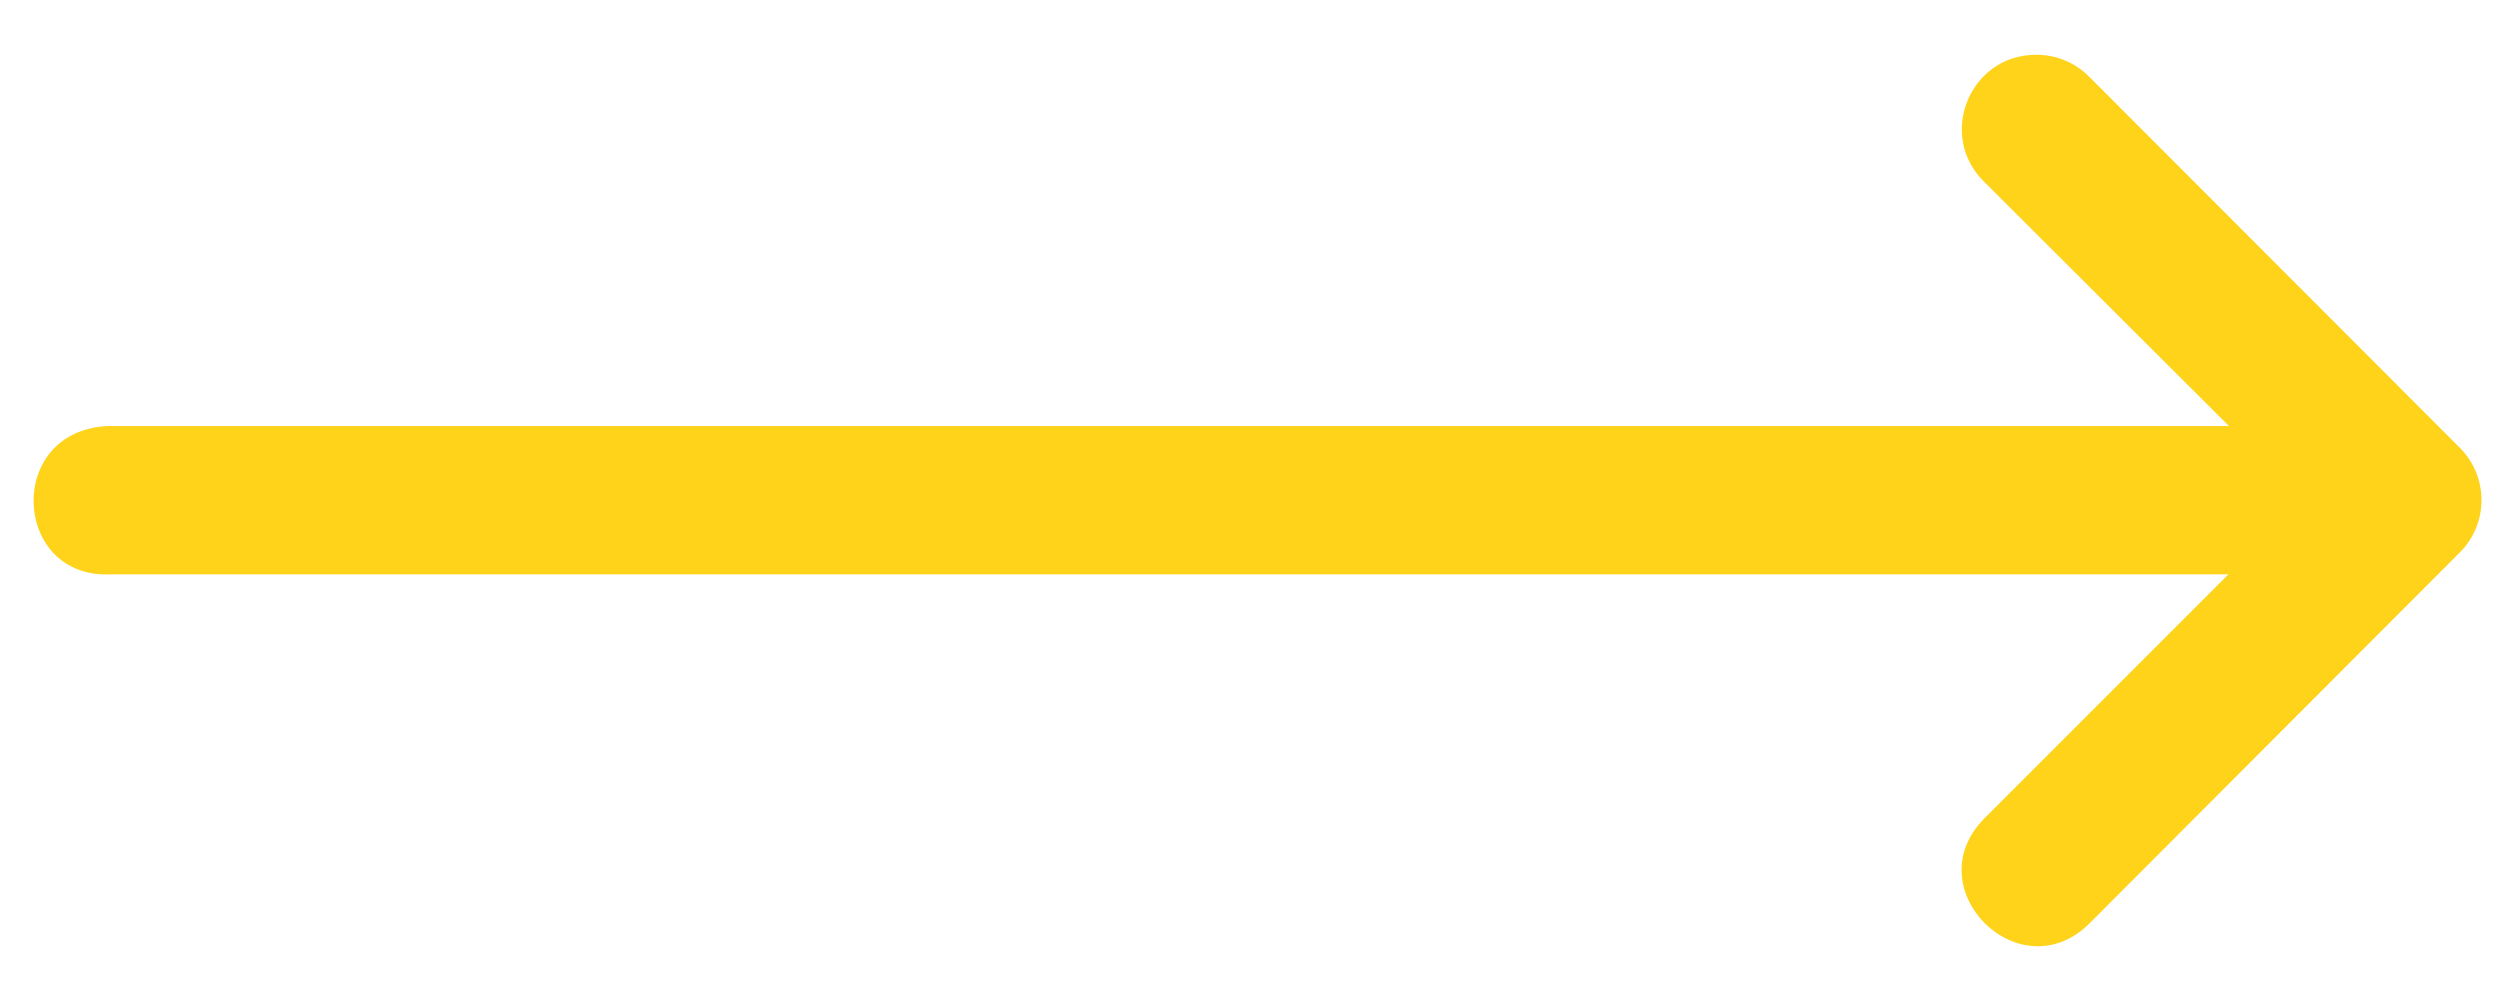
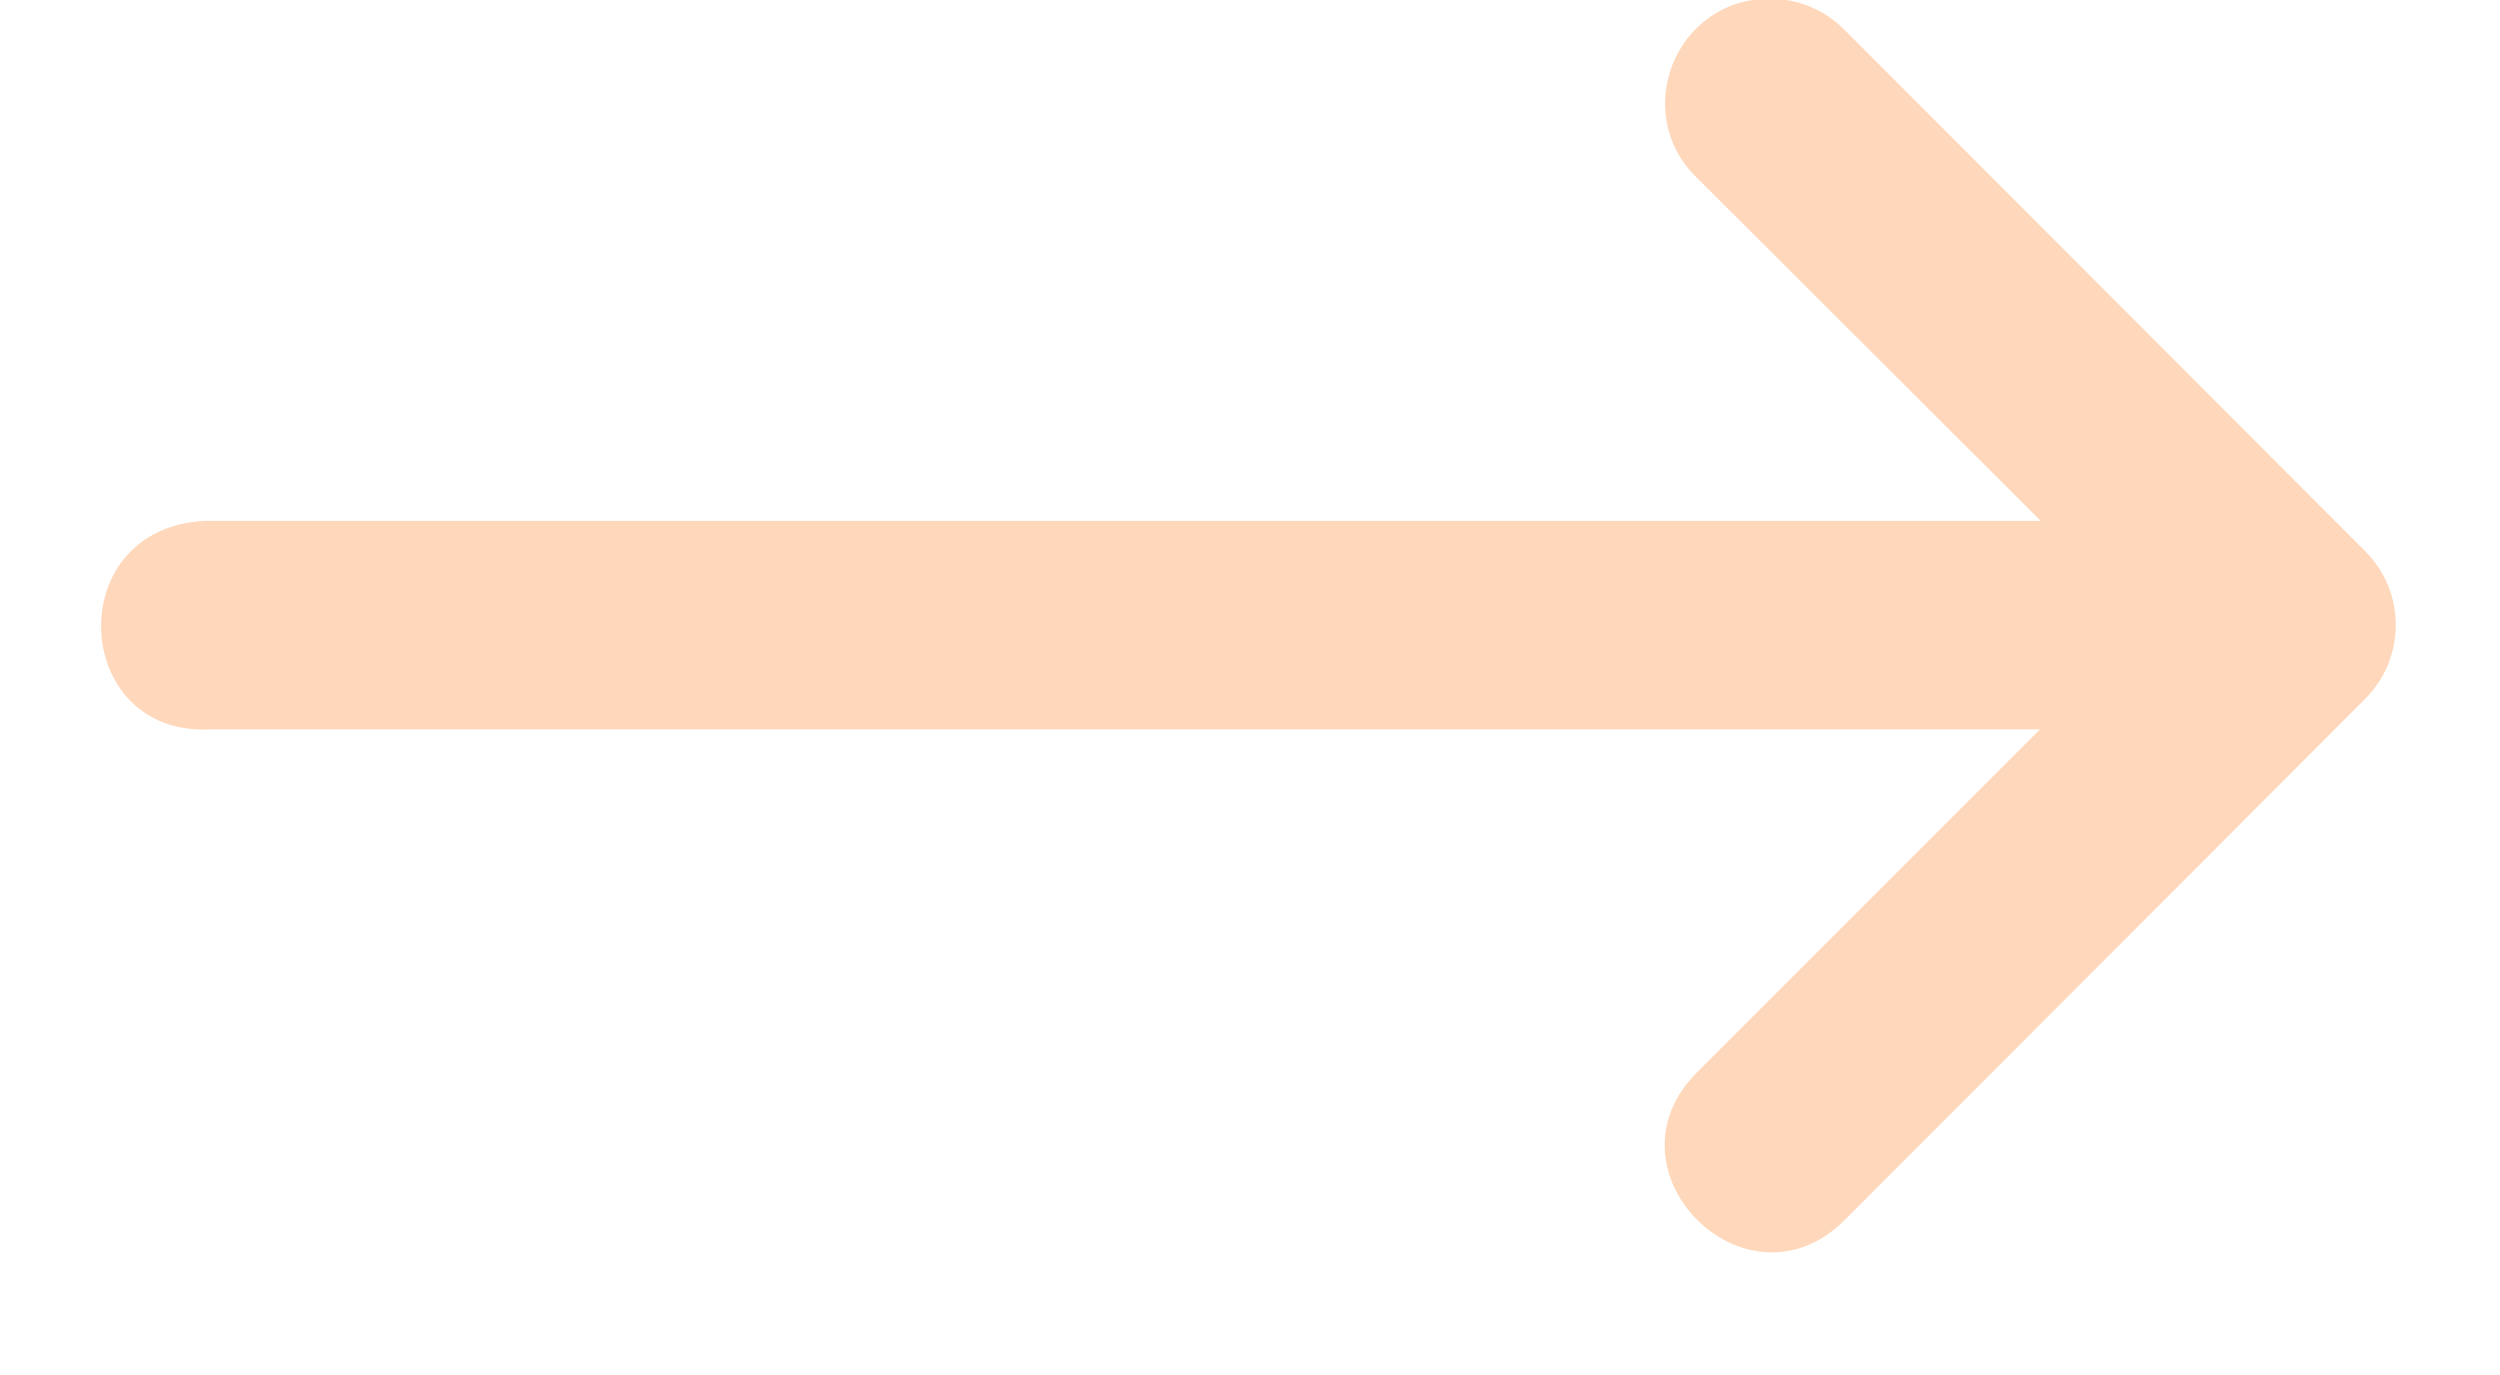
- <svg xmlns="http://www.w3.org/2000/svg" width="45" height="18" viewBox="0 0 45 18" fill="none">
-   <path d="M2.001 10.338H40.112L35.724 14.726C34.464 15.986 36.354 17.877 37.615 16.617L41.611 12.614L44.279 9.942C44.796 9.422 44.796 8.582 44.279 8.062L37.615 1.39C37.361 1.13 37.012 0.983 36.648 0.986C35.448 0.987 34.859 2.448 35.724 3.281L40.122 7.669H1.932C0.083 7.761 0.221 10.43 2.001 10.338Z" fill="#FFD319" />
+ <svg xmlns="http://www.w3.org/2000/svg" width="20" height="11" viewBox="0 0 20 11" fill="none">
+   <path d="M1.681 5.835H16.32L13.577 8.578C12.79 9.365 13.971 10.547 14.759 9.759L17.257 7.258L18.924 5.588C19.247 5.262 19.247 4.737 18.924 4.412L14.759 0.242C14.601 0.08 14.382 -0.012 14.155 -0.01C13.405 -0.01 13.037 0.904 13.577 1.424L16.326 4.167H1.638C0.483 4.224 0.569 5.892 1.681 5.835Z" fill="#FFD7BA" />
</svg>
